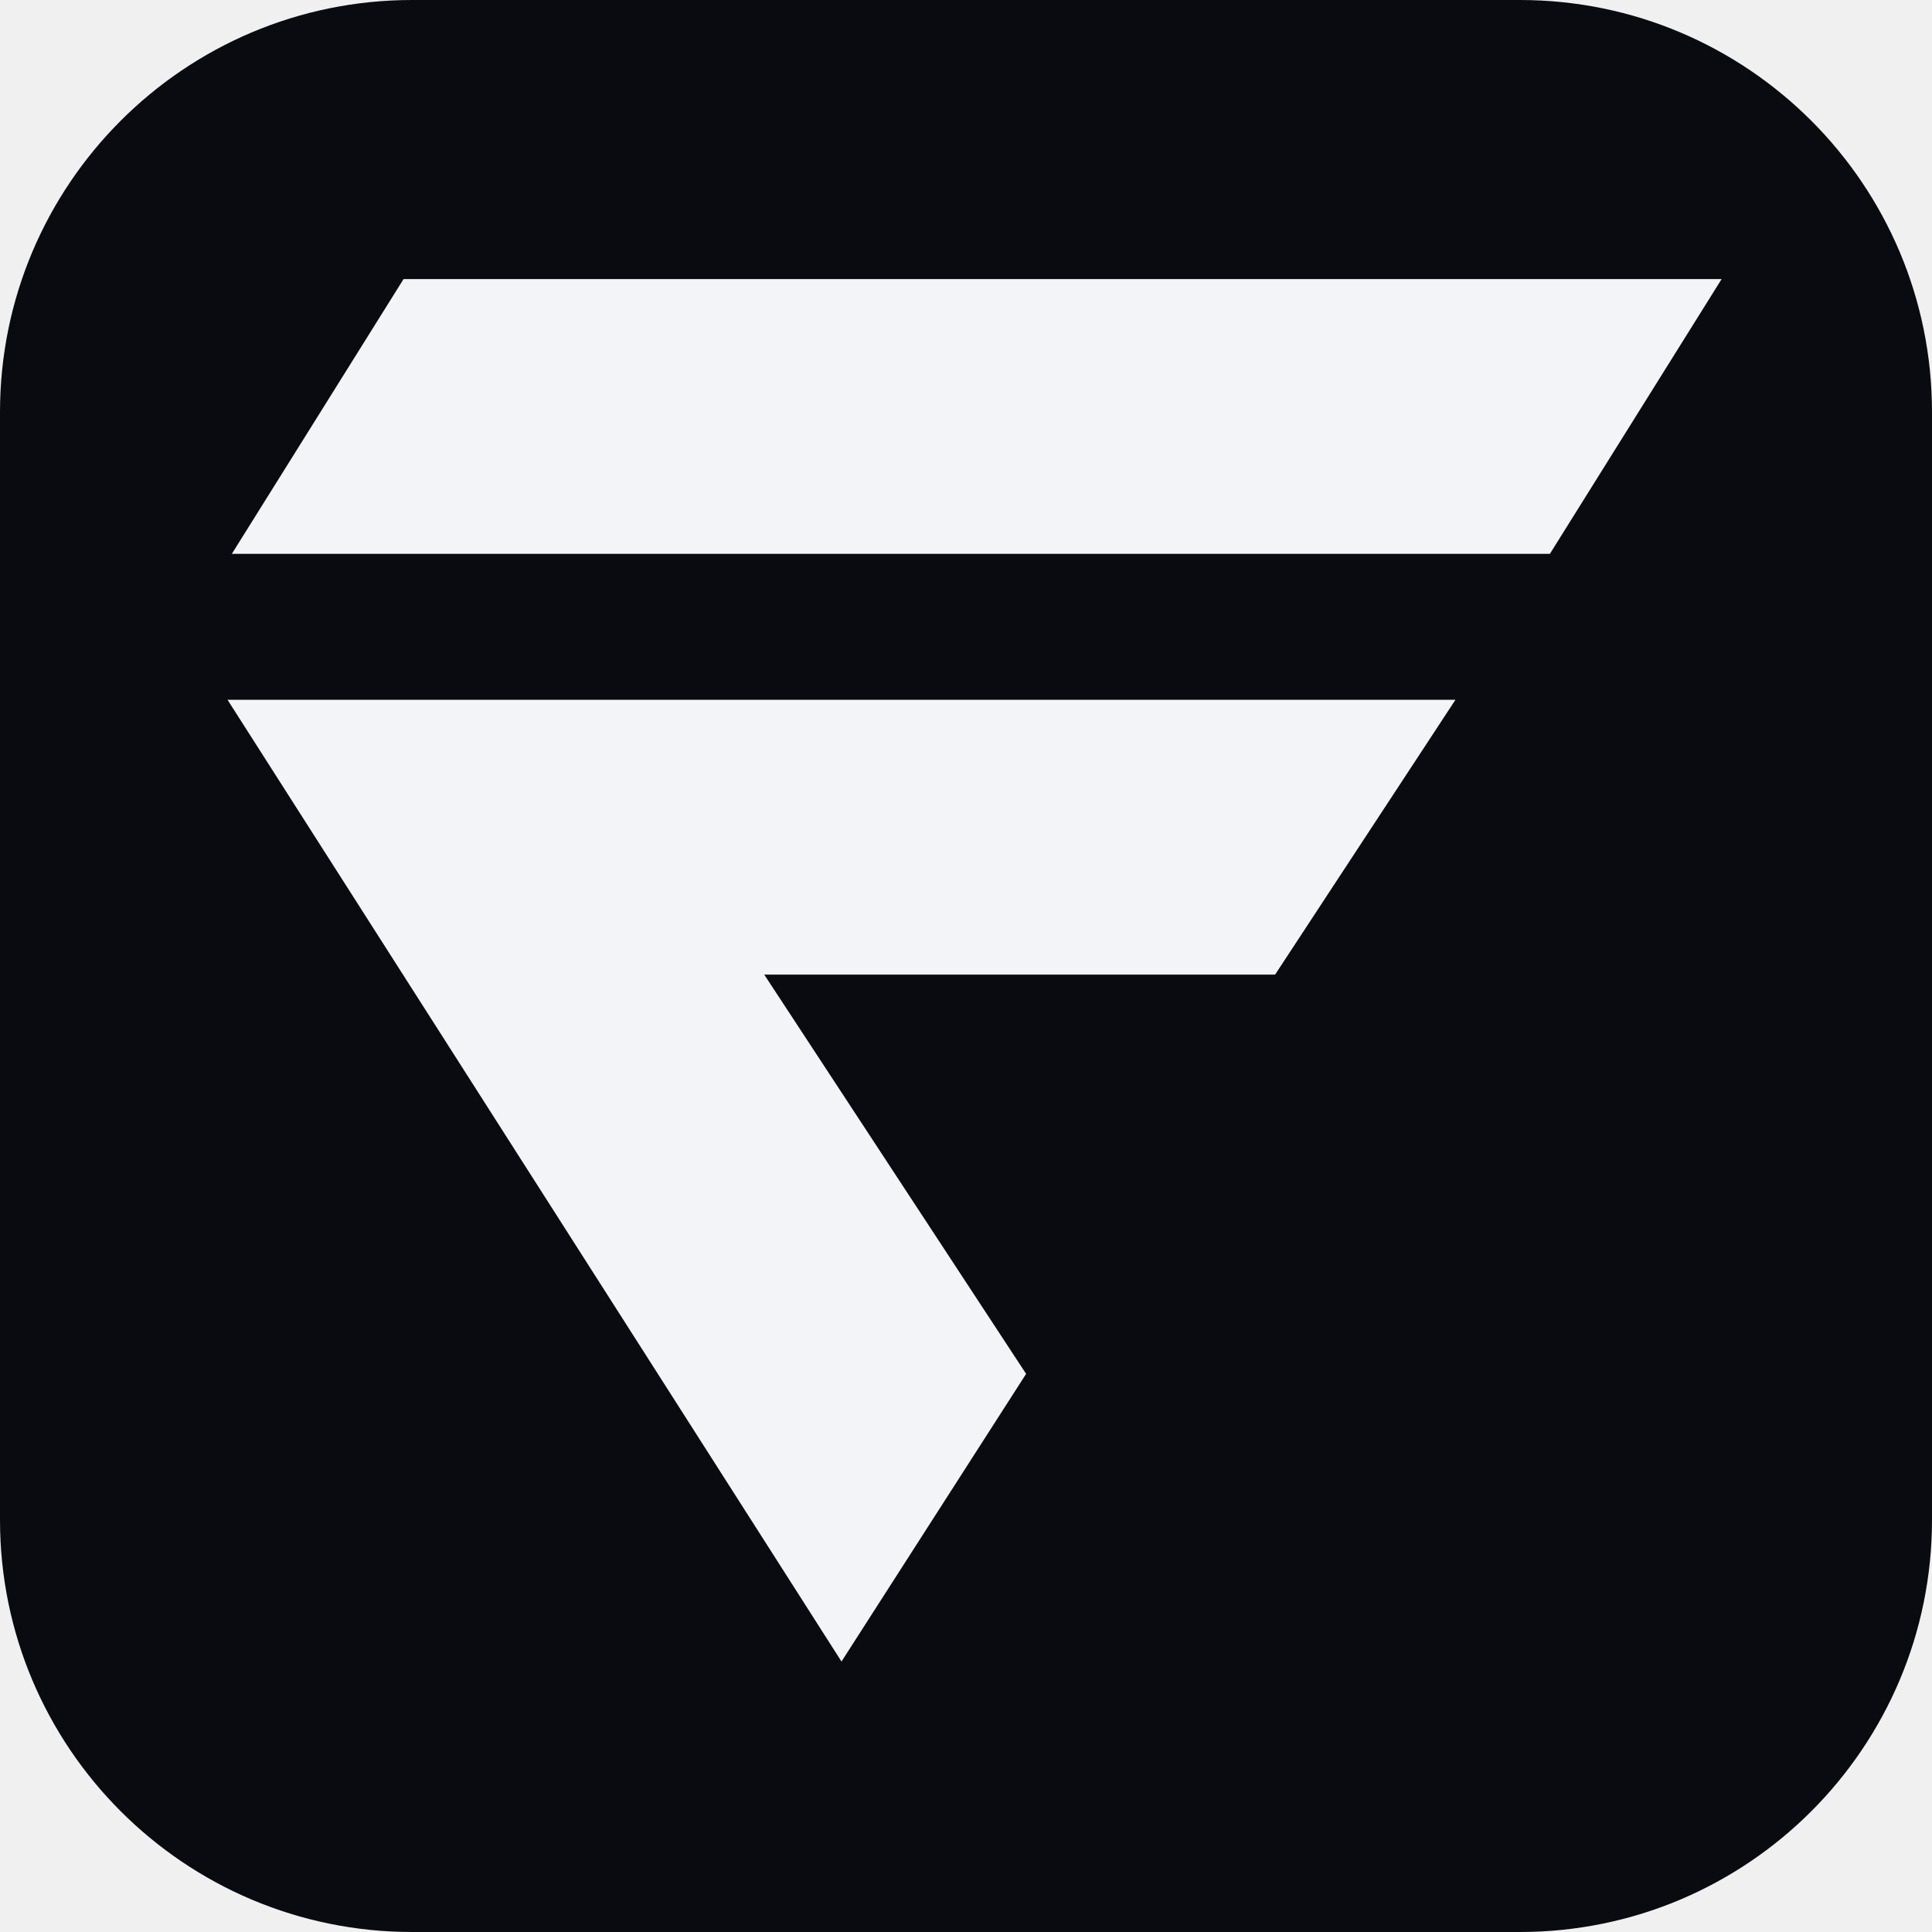
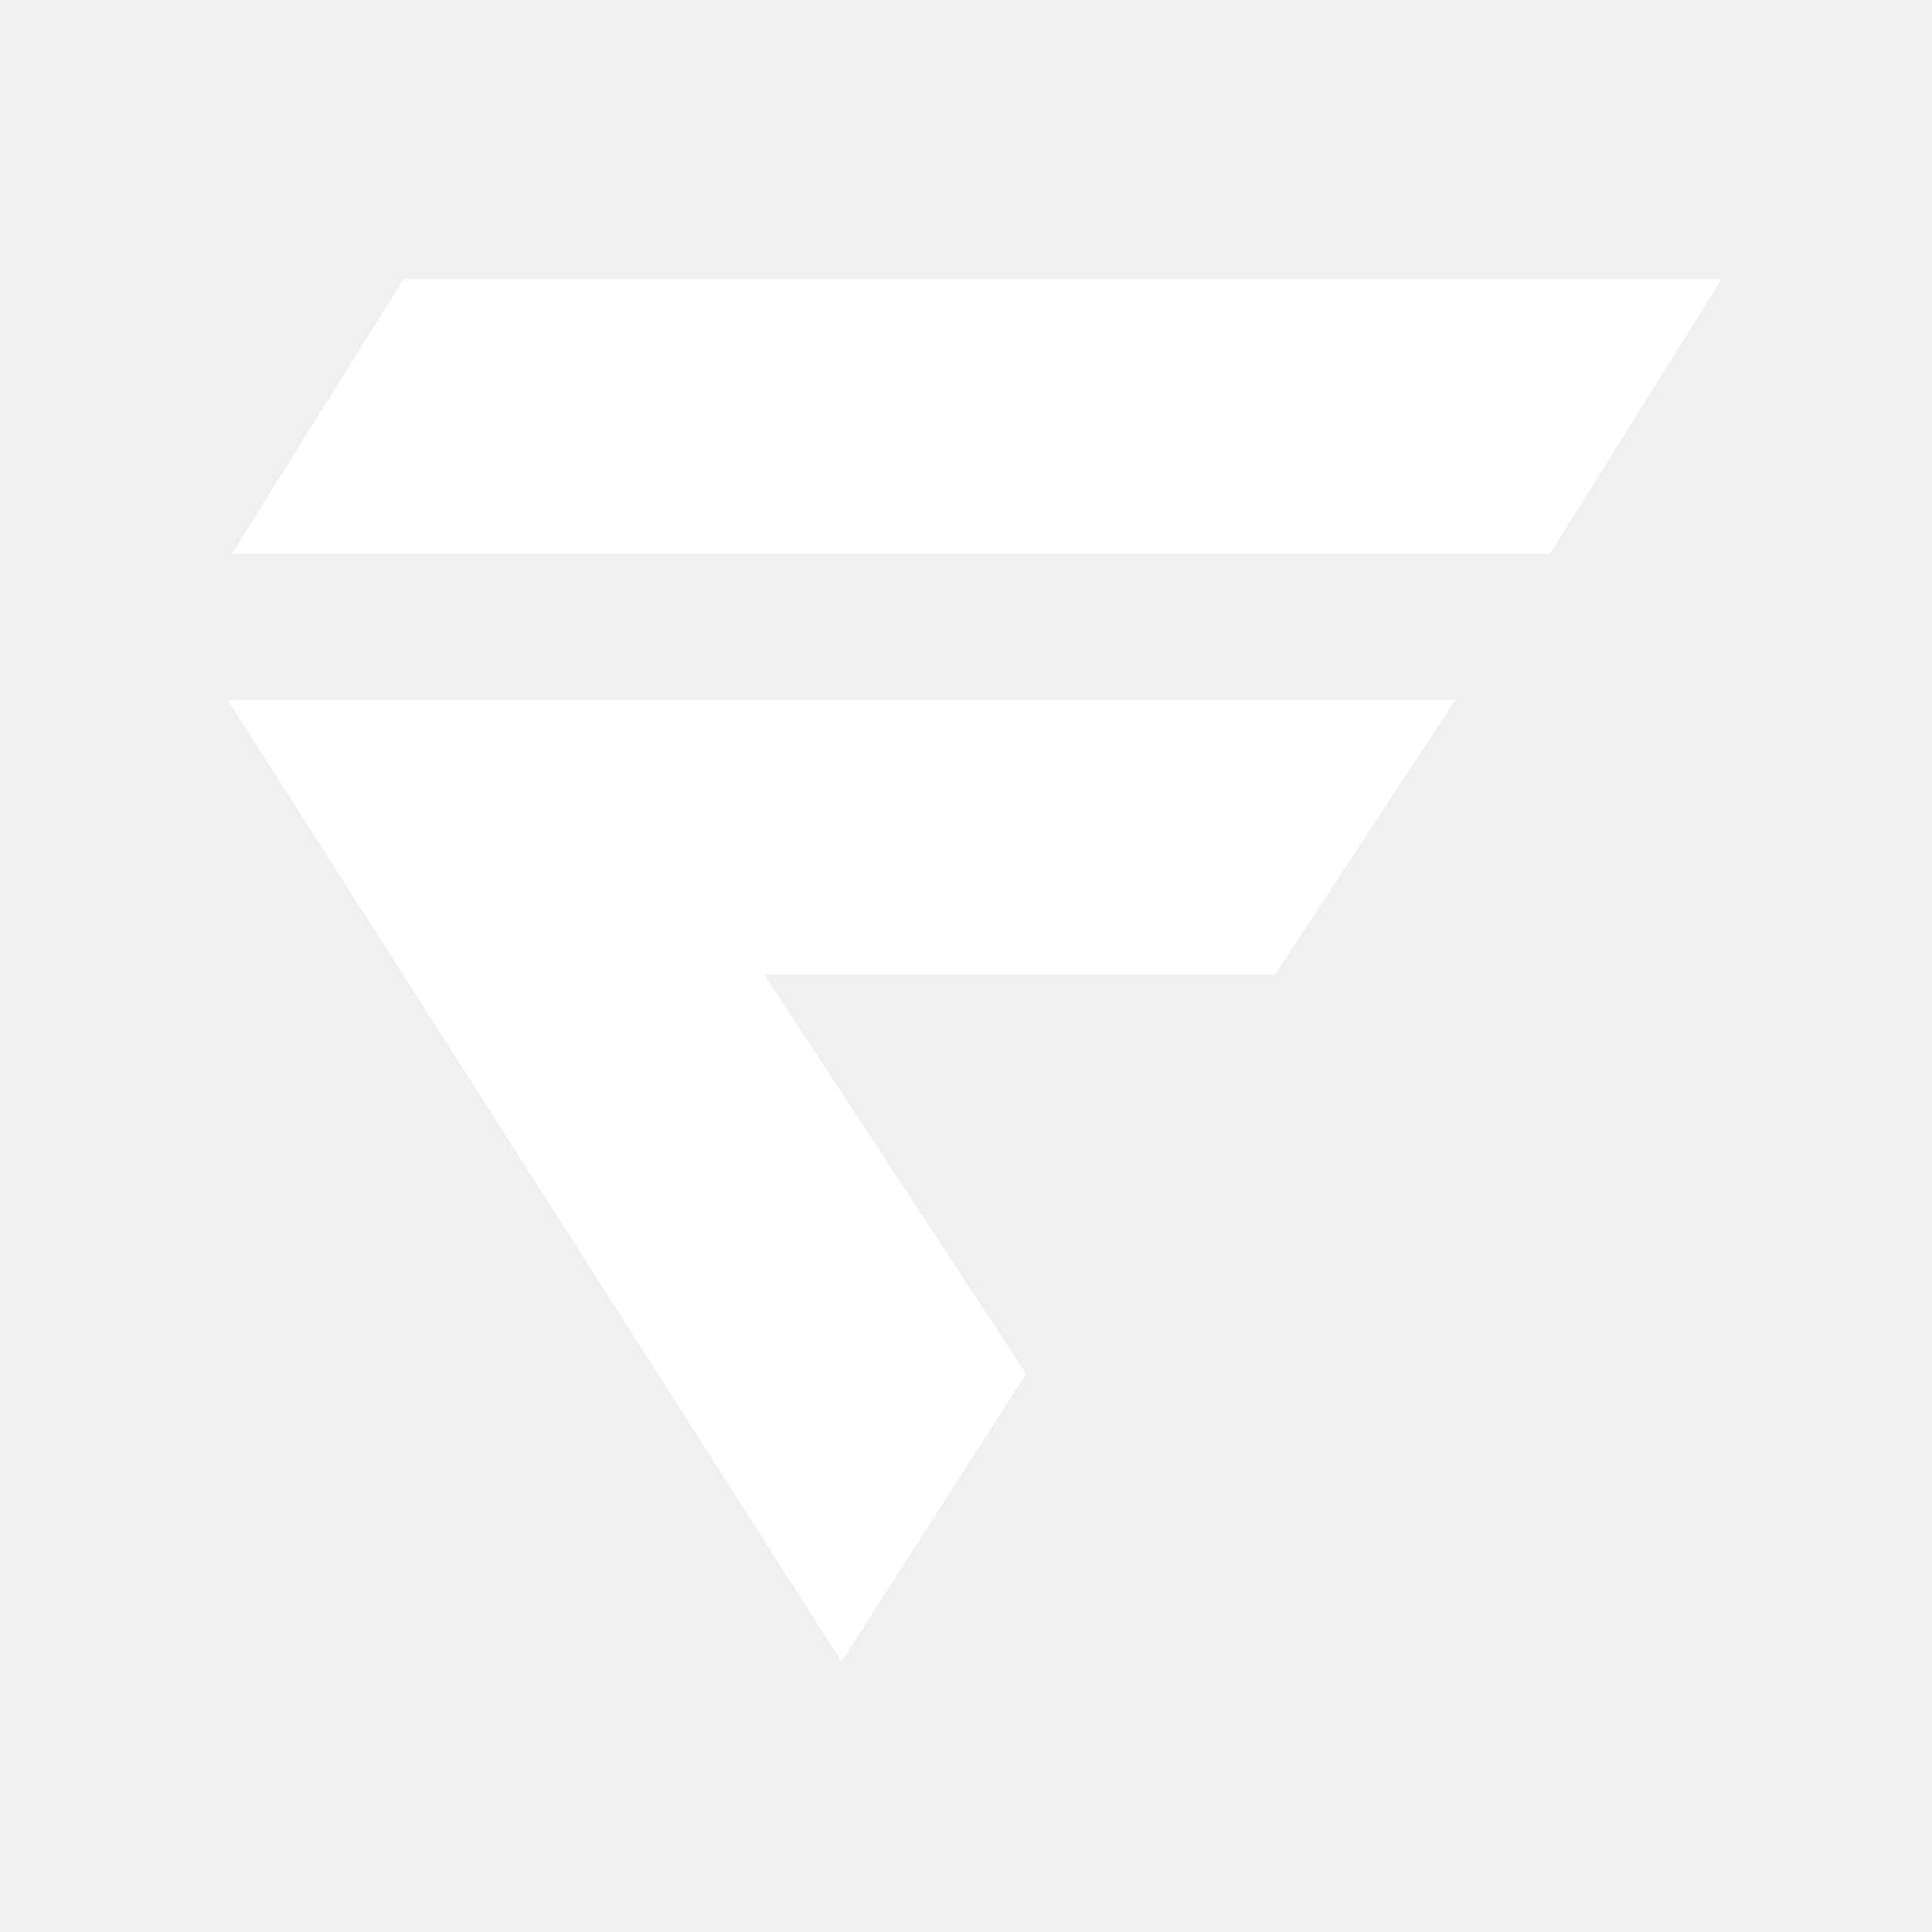
<svg xmlns="http://www.w3.org/2000/svg" viewBox="0 0 225 225">
-   <rect width="225" height="225" rx="48" fill="#090b10" />
-   <g fill="#f2f4f8" transform="translate(0 -20)">
+   <g fill="#ffffff" transform="translate(0 -20)">
    <path d="M27 84.5H180.5L200.5 52.5H47Z" />
    <path d="M26.5 101.5 98 213.5 119.5 180 89 133.5H148.5L169.5 101.5Z" />
  </g>
</svg>
